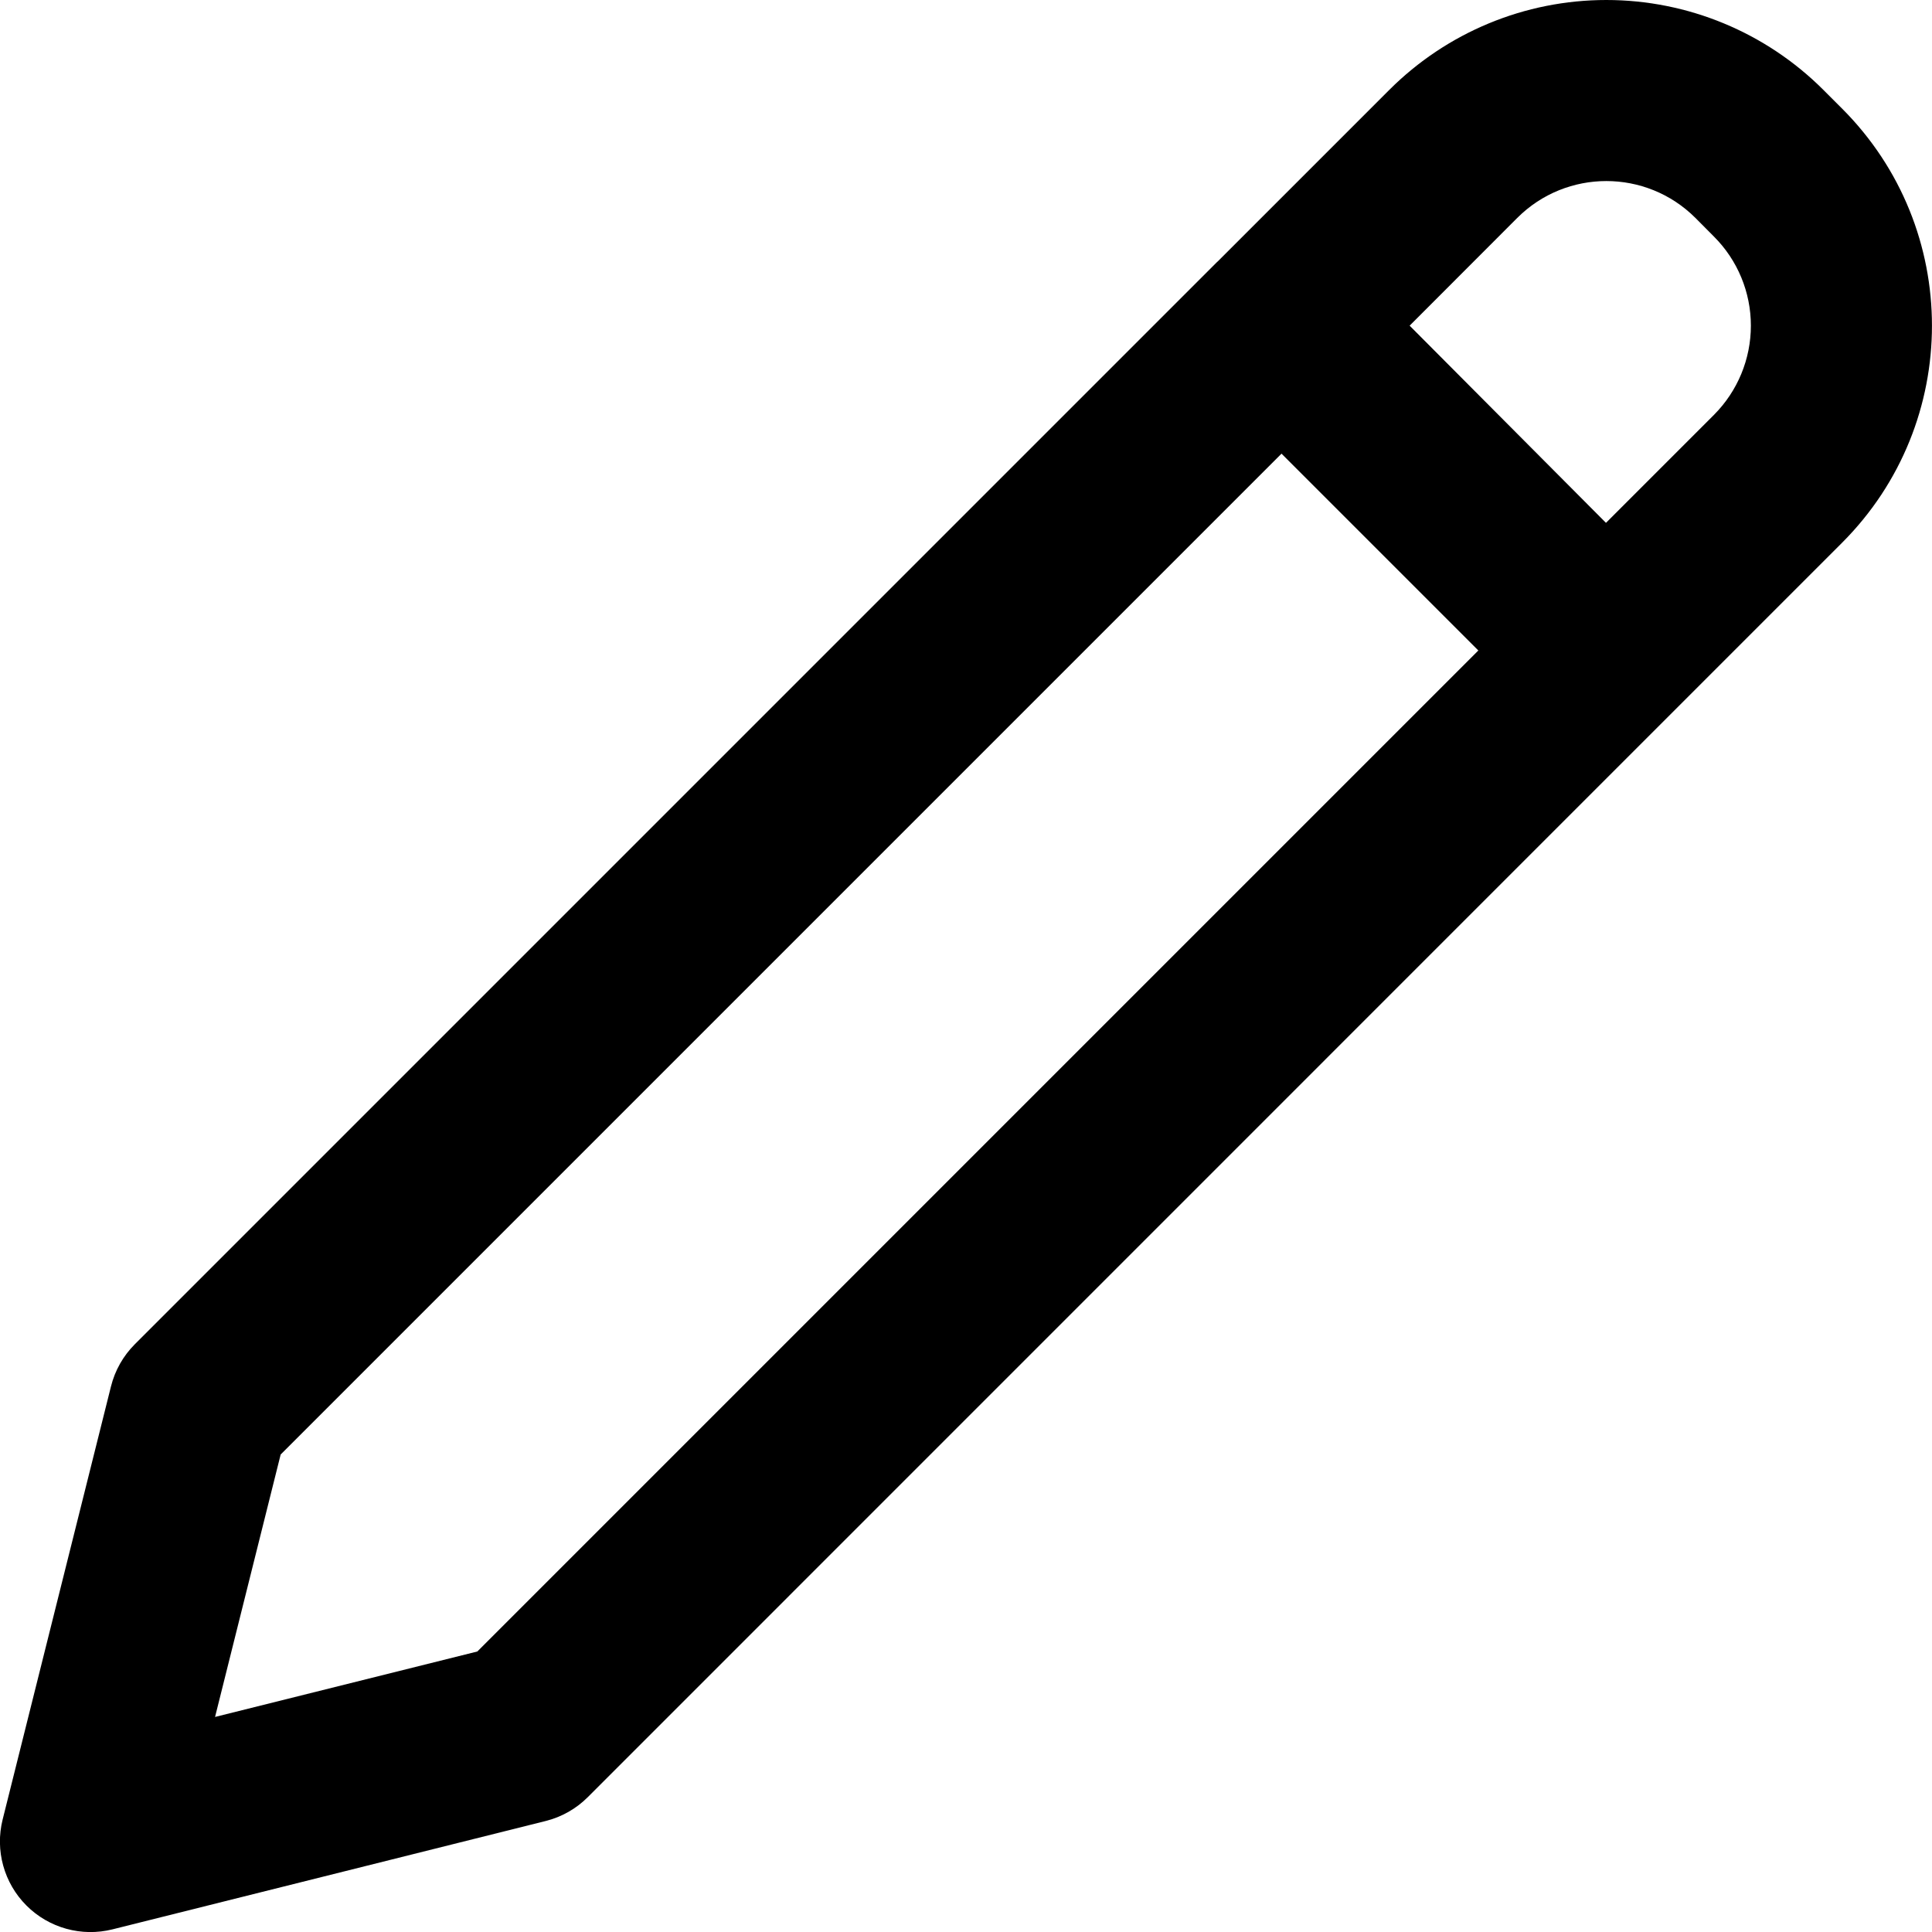
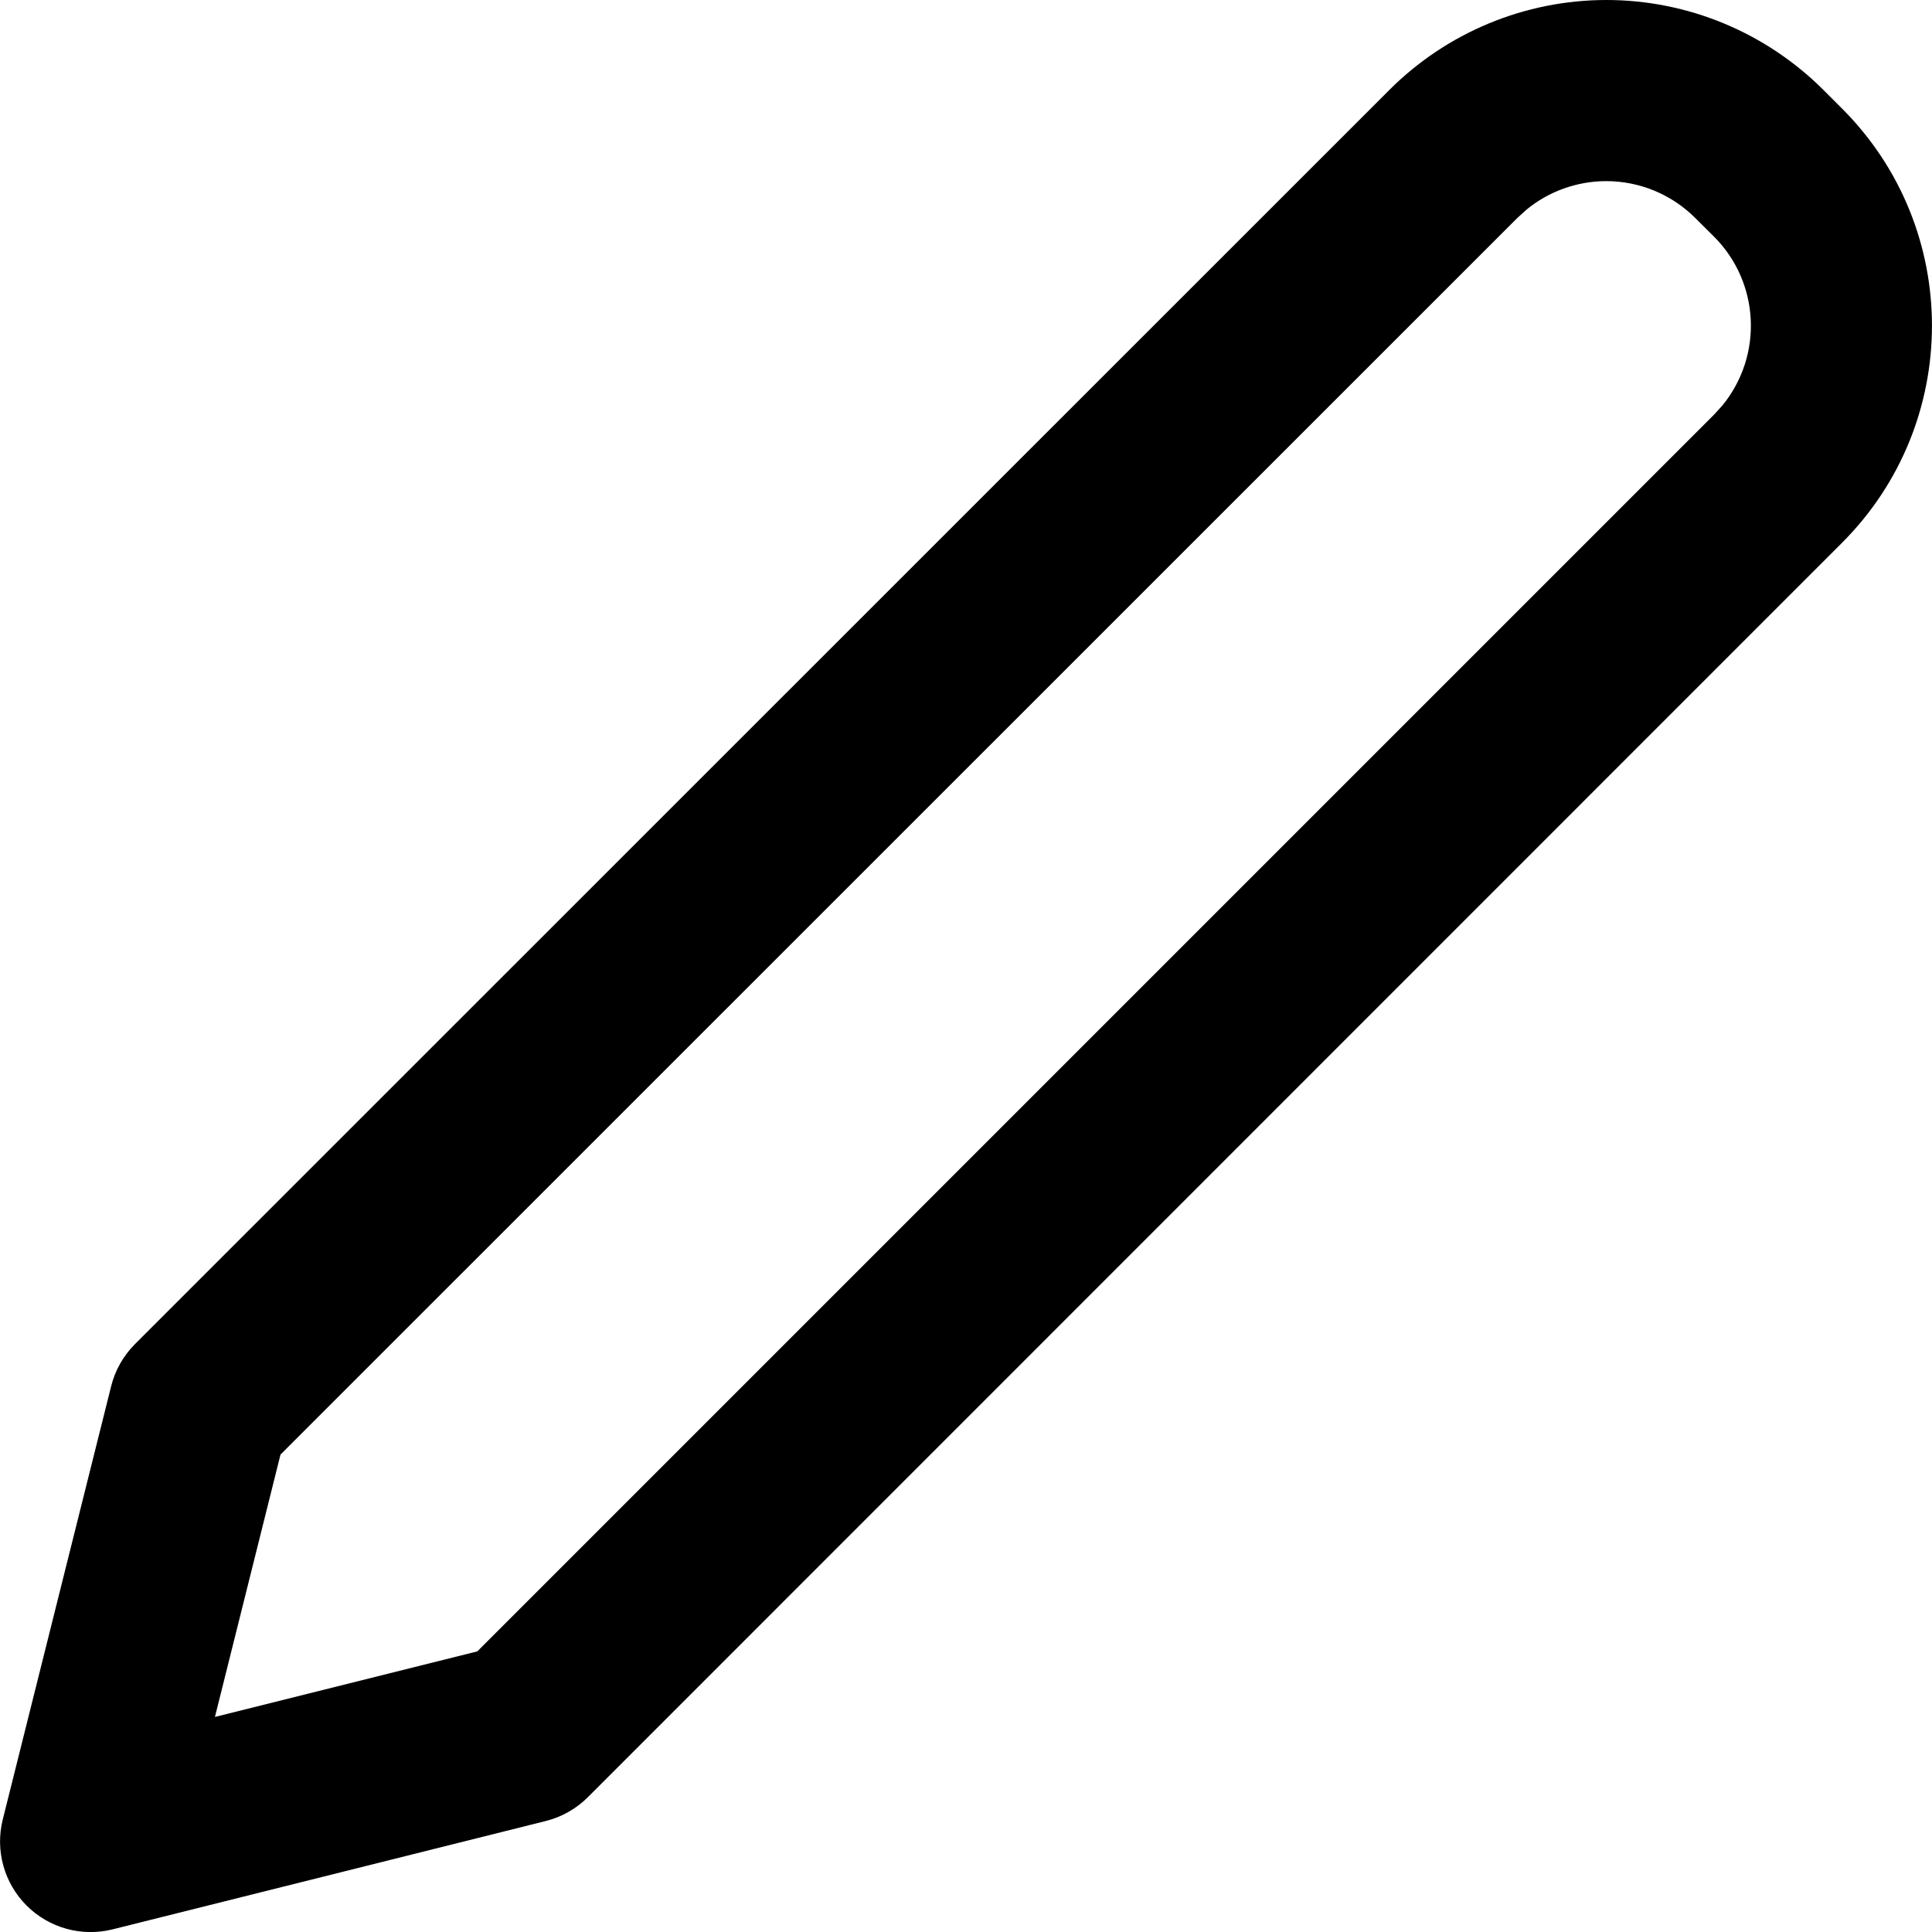
<svg xmlns="http://www.w3.org/2000/svg" width="16" height="16" fill="currentColor" viewBox="0 0 16 16">
-   <path fill-rule="evenodd" d="M13.303 0c-.675 0-1.321.268-1.798.745l-1.422 1.422h-.001l-8.966 8.966a.75.75 0 0 0-.197.349l-.897 3.586a.75.75 0 0 0 .91.91l3.586-.897a.75.75 0 0 0 .349-.197L15.255 4.495a2.543 2.543 0 0 0 0-3.596l-.154-.154A2.543 2.543 0 0 0 13.303 0M2.323 12.047l8.29-8.29 1.63 1.63-8.29 8.29-2.172.542.543-2.172ZM14.5 2.697c0 .277-.11.542-.305.738l-.895.895-1.626-1.633.891-.892a1.044 1.044 0 0 1 1.476 0l.154.155c.195.195.305.46.305.737" />
+   <path fill-rule="evenodd" d="M13.303 0c.674 0 1.32.268 1.798.745l.154.154a2.543 2.543 0 0 1 0 3.596L4.868 14.884a.751.751 0 0 1-.349.197l-3.586.897a.75.75 0 0 1-.91-.91l.897-3.586a.751.751 0 0 1 .197-.35L11.505.746A2.543 2.543 0 0 1 13.303 0m0 1.5c-.242 0-.476.084-.661.236l-.077.07-10.242 10.24-.543 2.173 2.173-.543L14.194 3.435l.07-.077a1.043 1.043 0 0 0-.07-1.399l-.154-.153a1.043 1.043 0 0 0-.737-.306" />
</svg>
